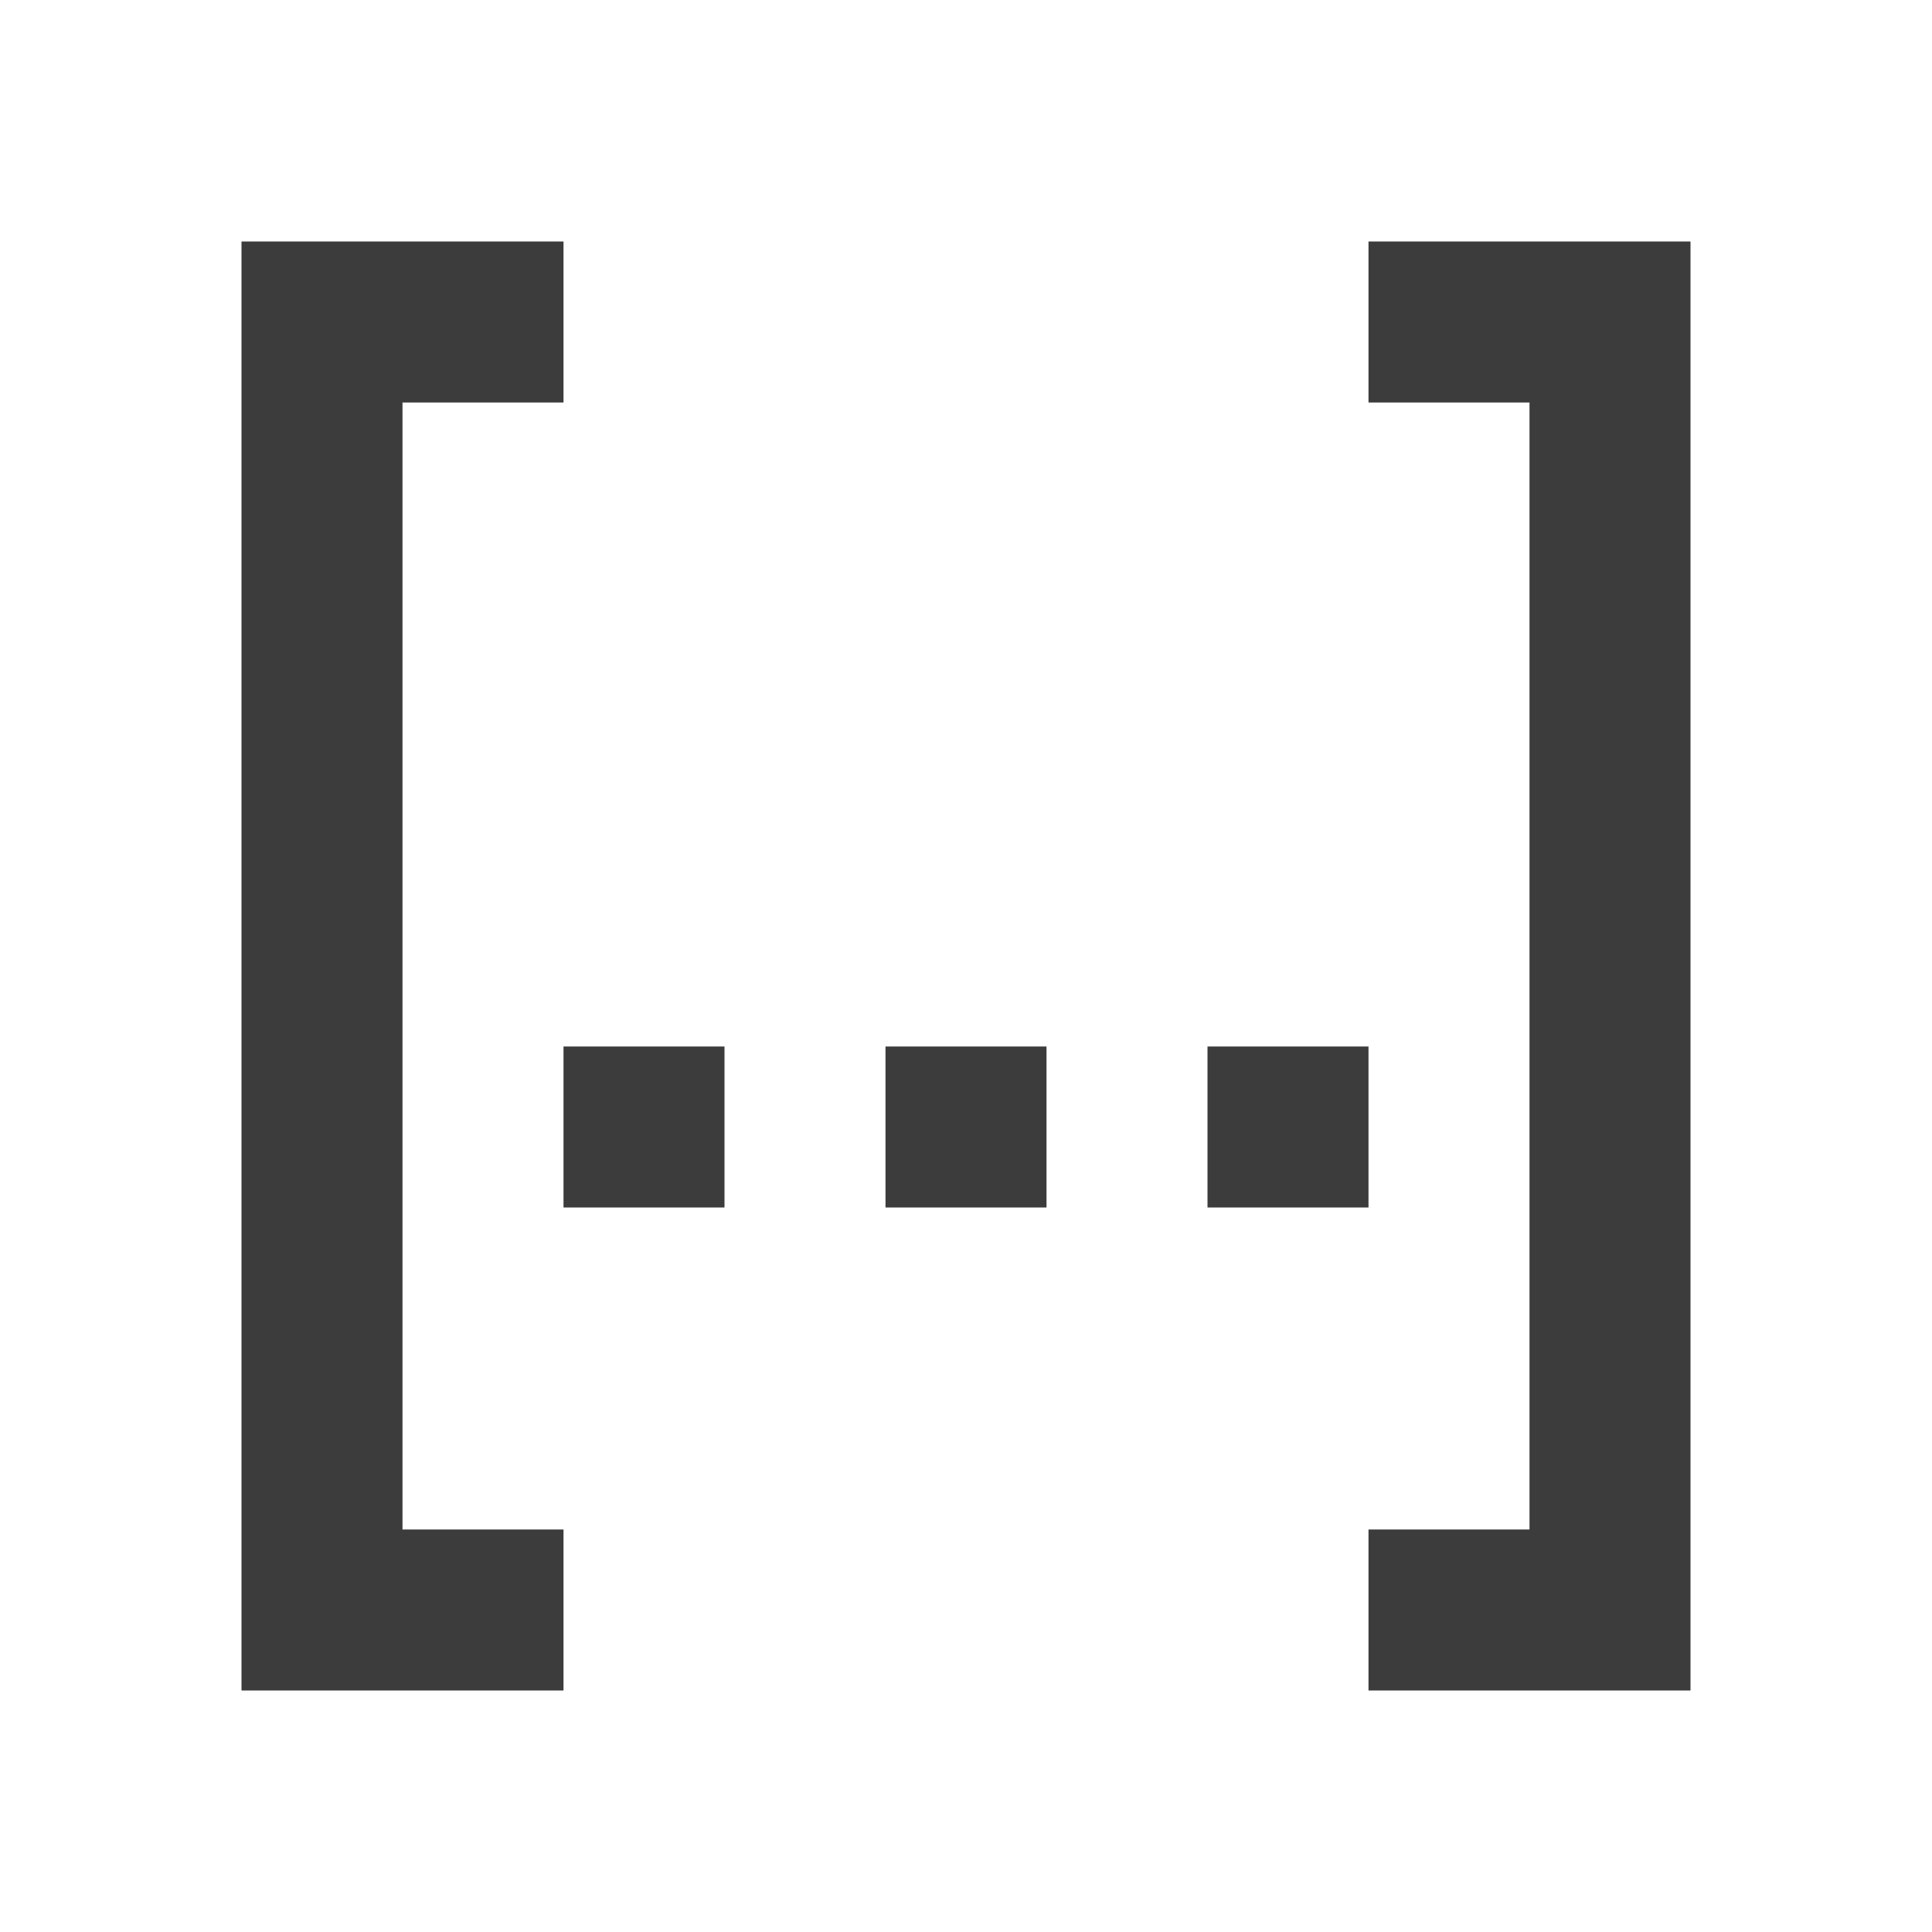
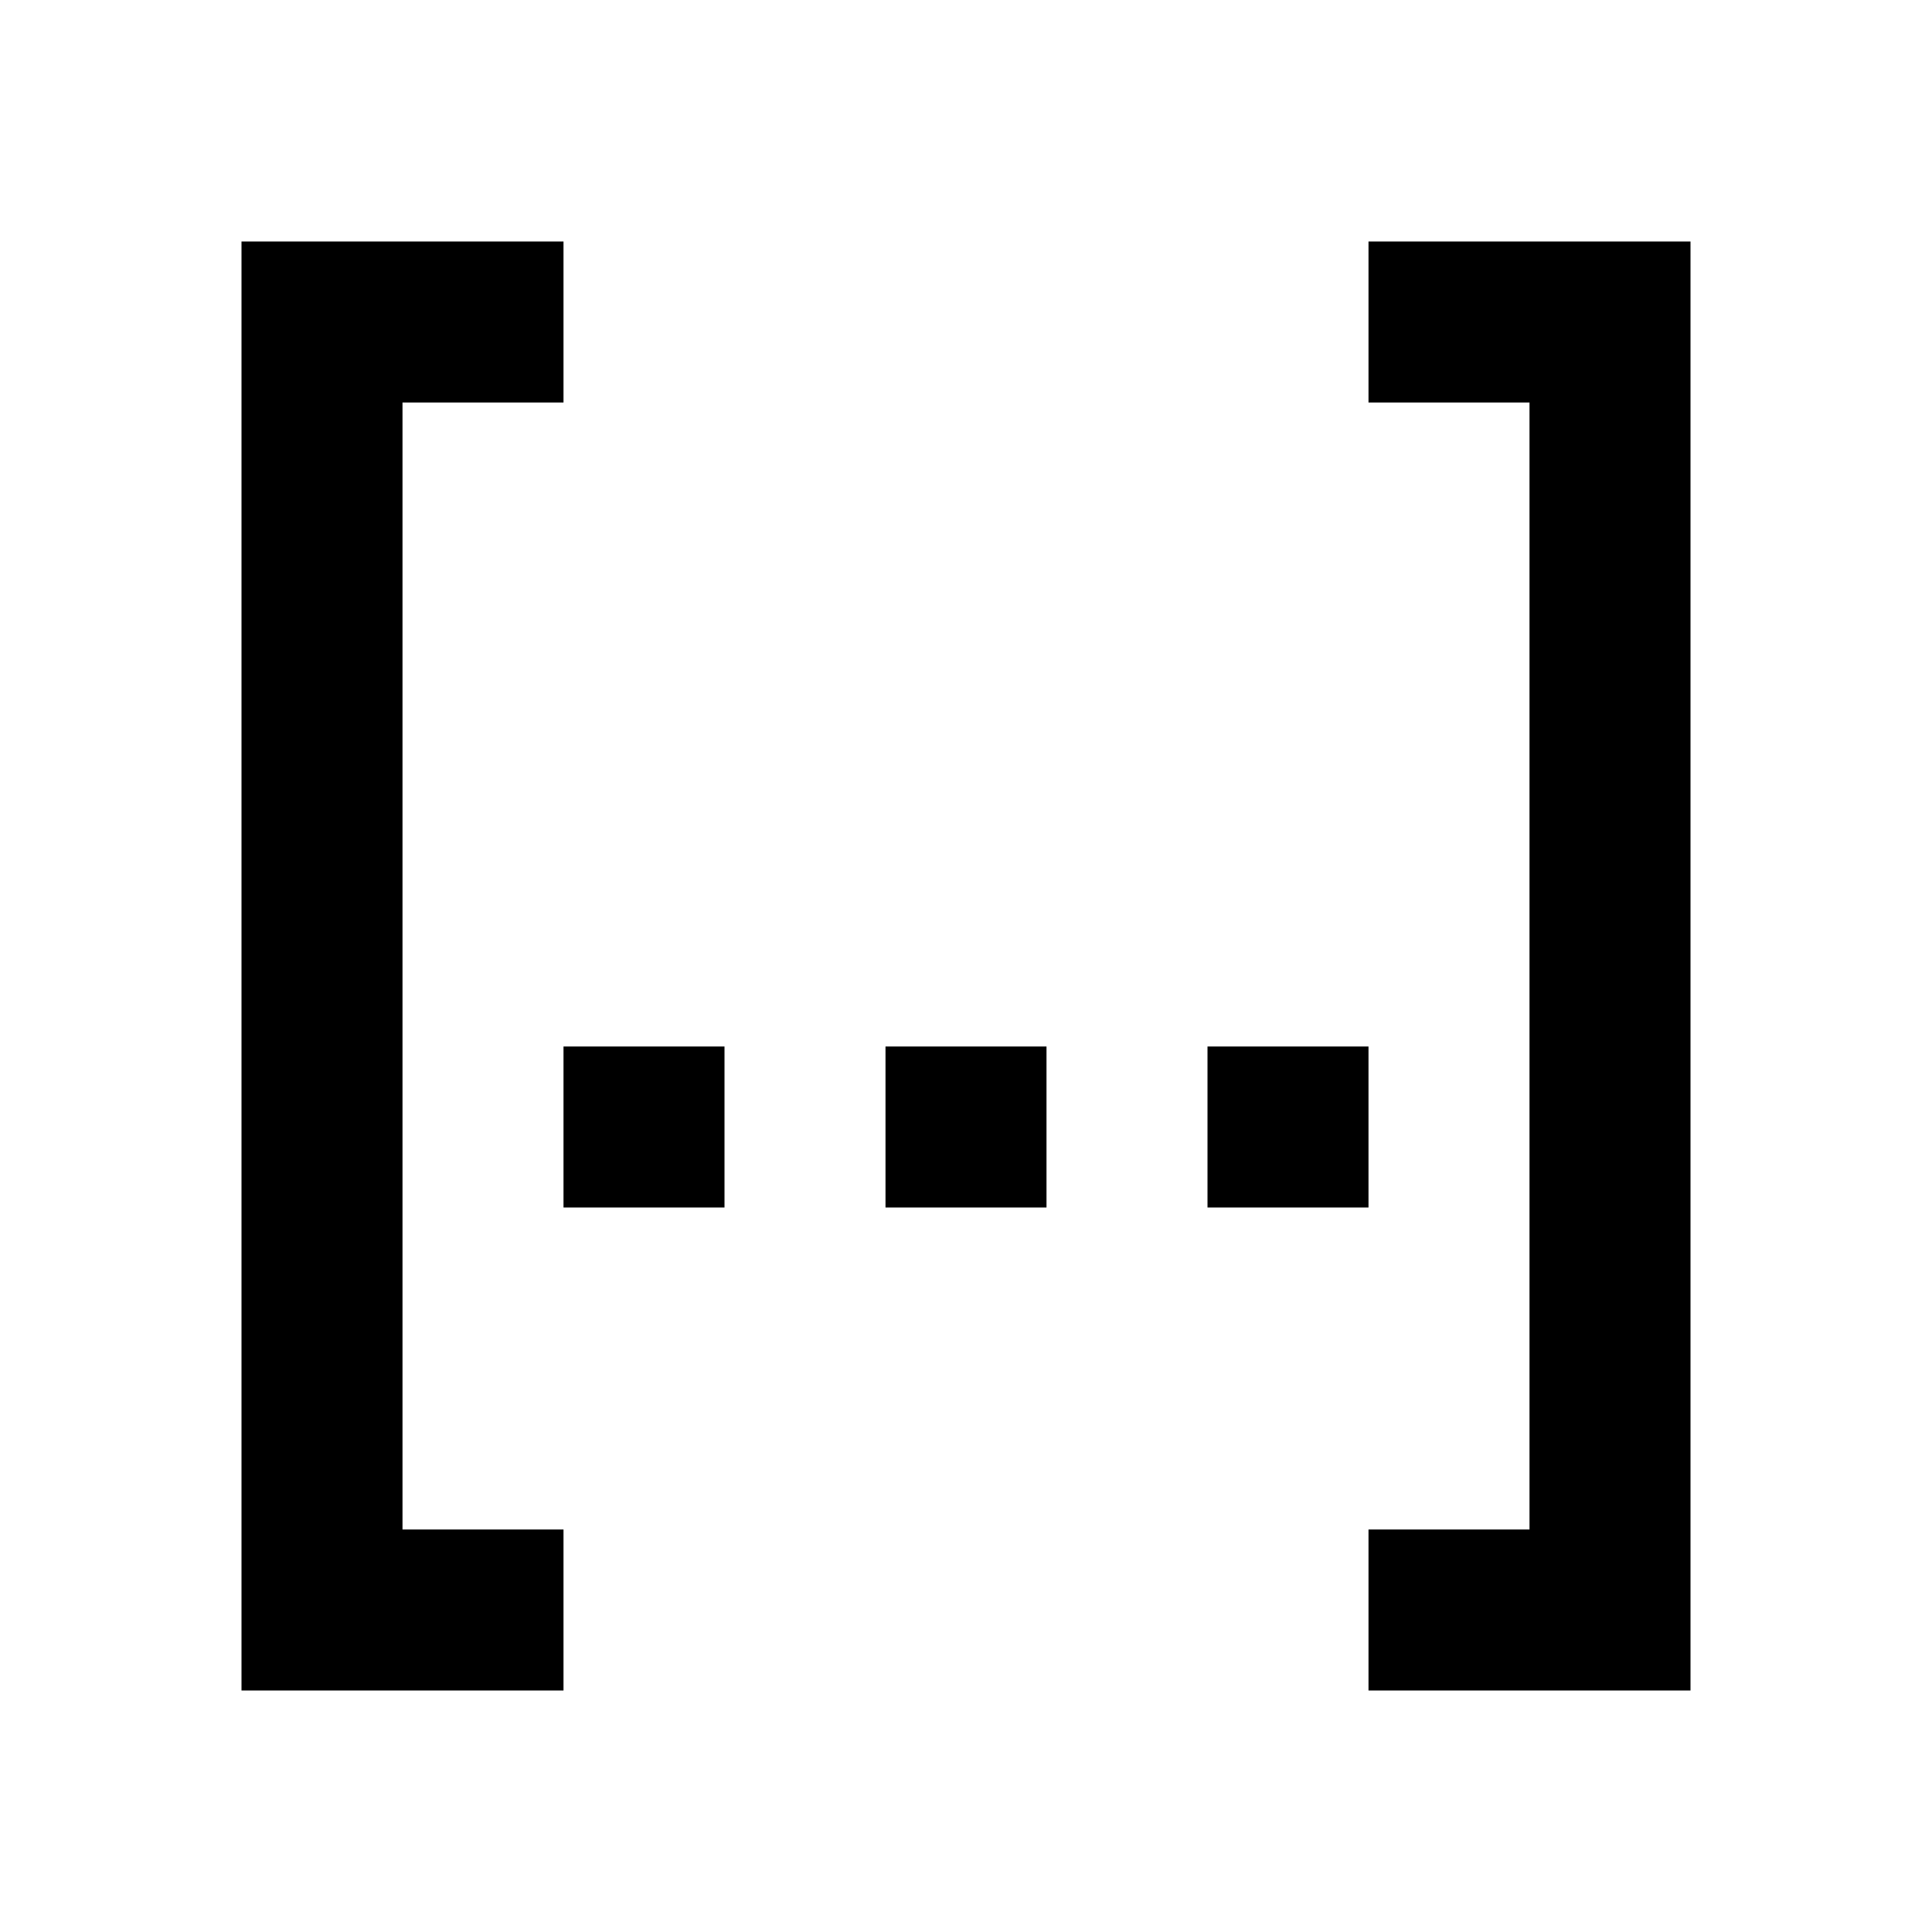
<svg xmlns="http://www.w3.org/2000/svg" width="24" height="24" viewBox="0 0 24 24" fill="none">
-   <path fill="#3C3C3D" d="M7 3H3V21H7V19H5V5H7V3Z" />
-   <path fill="#3C3C3D" d="M17 3H21V21H17V19H19V5H17V3Z" />
-   <path fill="#3C3C3D" d="M7 13V15H9V13H7Z" />
-   <path fill="#3C3C3D" d="M11 13V15H13V13H11Z" />
-   <path fill="#3C3C3D" d="M15 13V15H17V13H15Z" />
+   <path fill="currentColor" d="M7 3H3V21H7V19H5V5H7V3Z" />
+   <path fill="currentColor" d="M17 3H21V21H17V19H19V5H17V3Z" />
+   <path fill="currentColor" d="M7 13V15H9V13H7Z" />
+   <path fill="currentColor" d="M11 13V15H13V13H11Z" />
+   <path fill="currentColor" d="M15 13V15H17V13H15Z" />
</svg>
